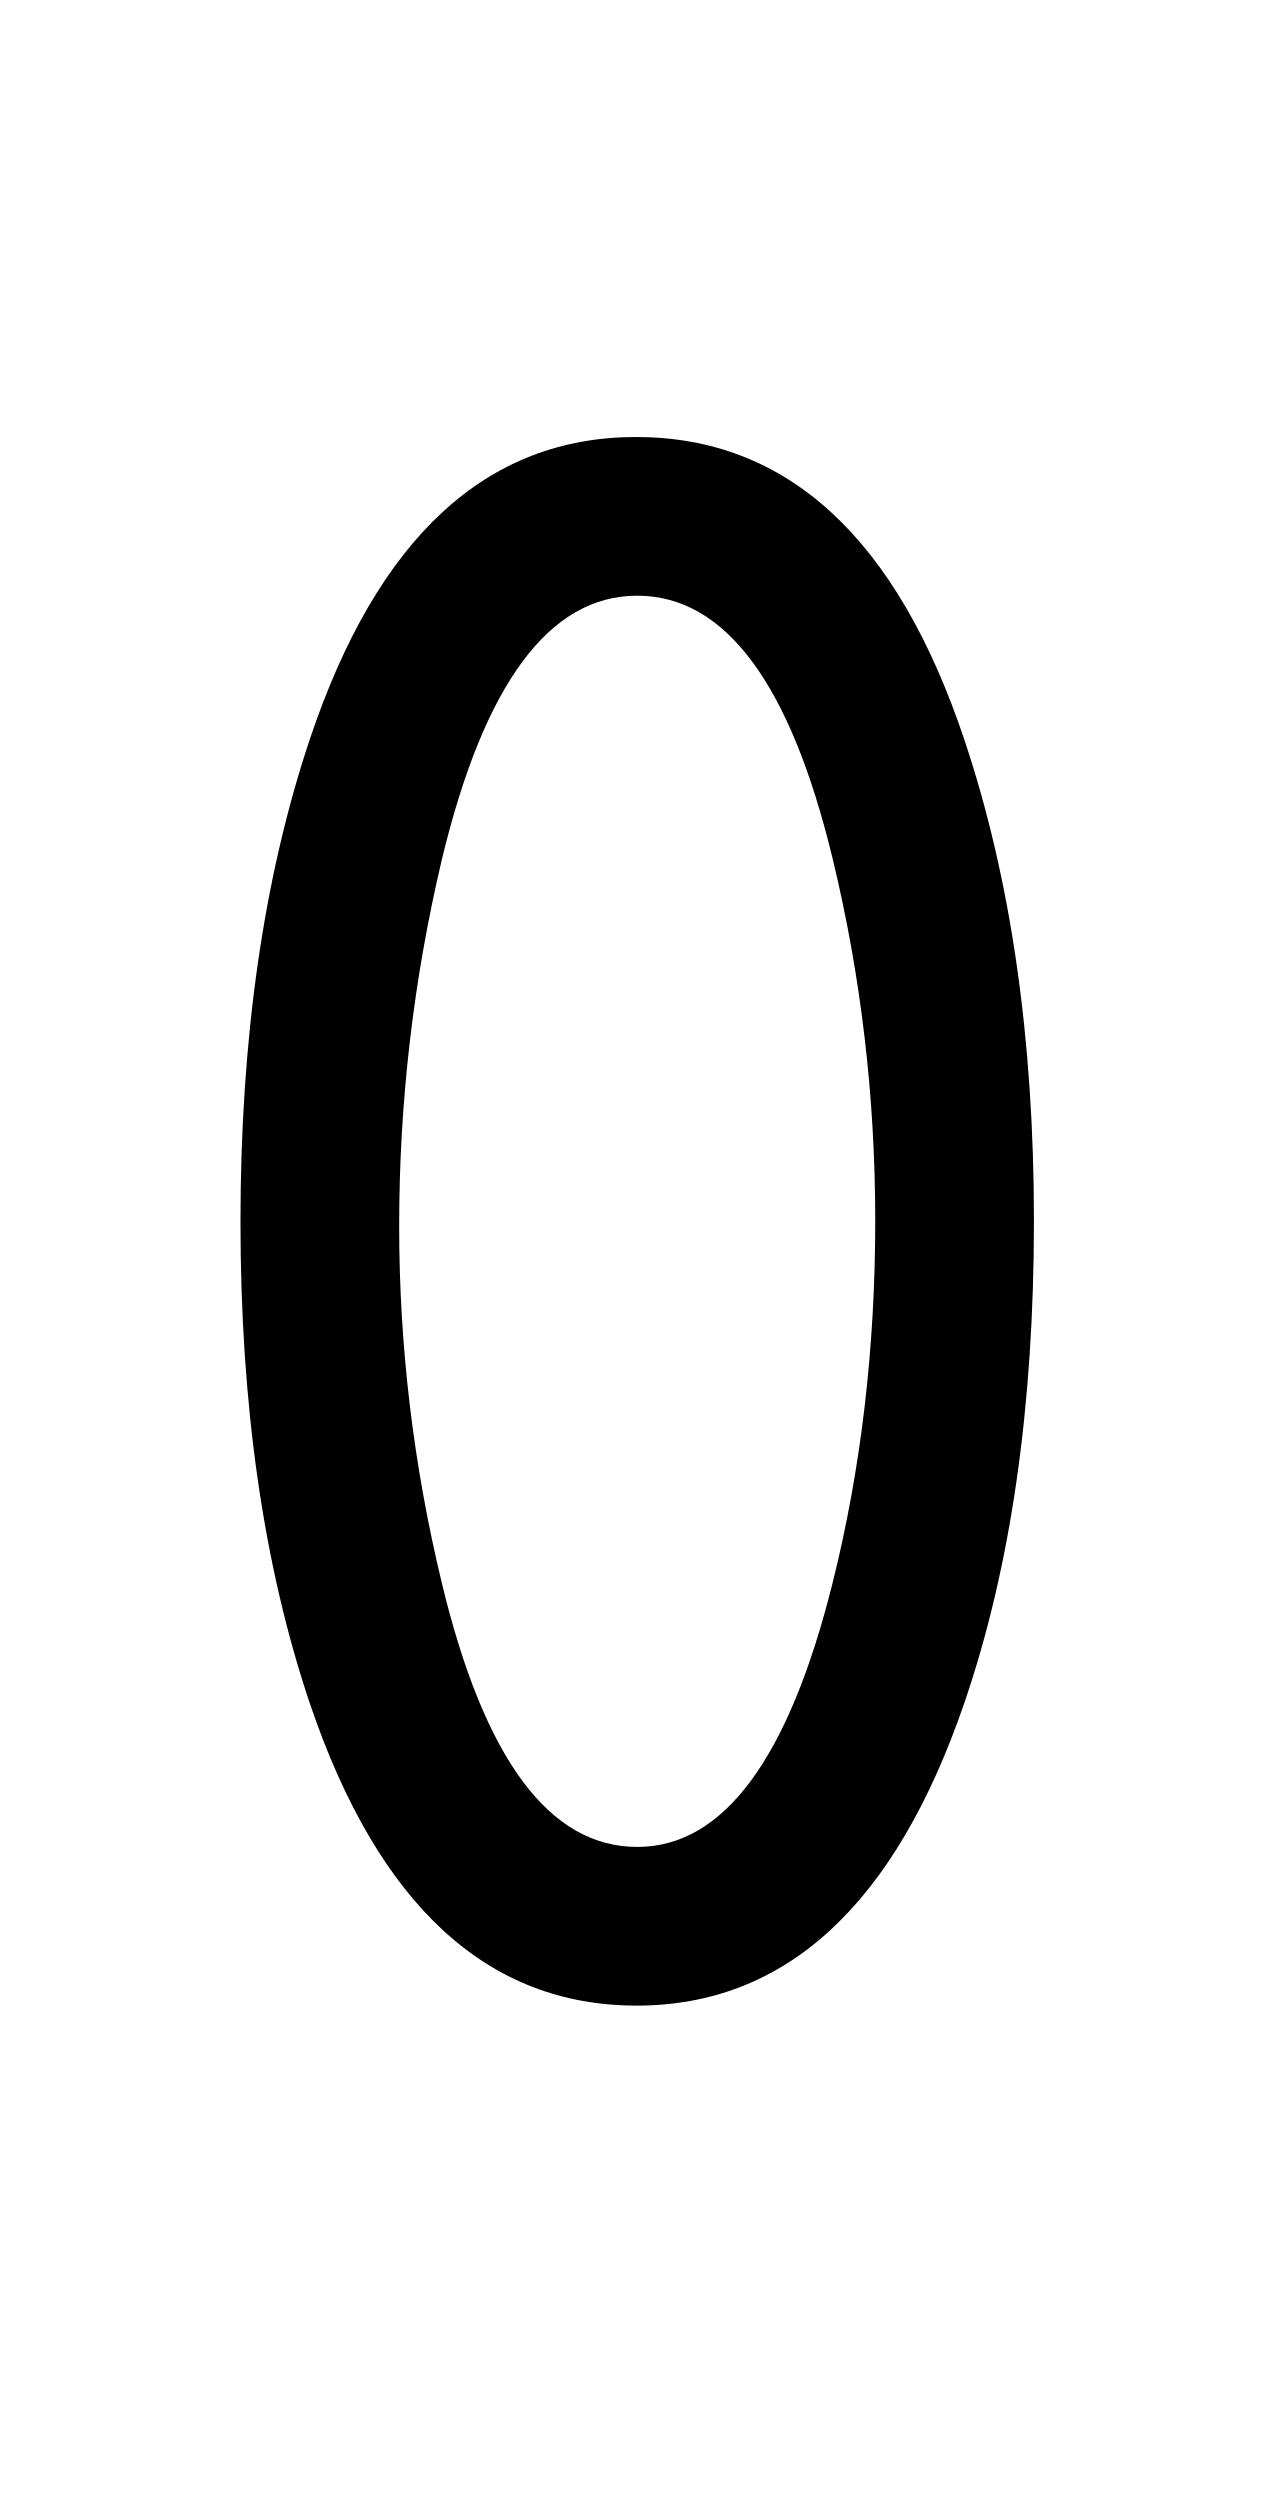
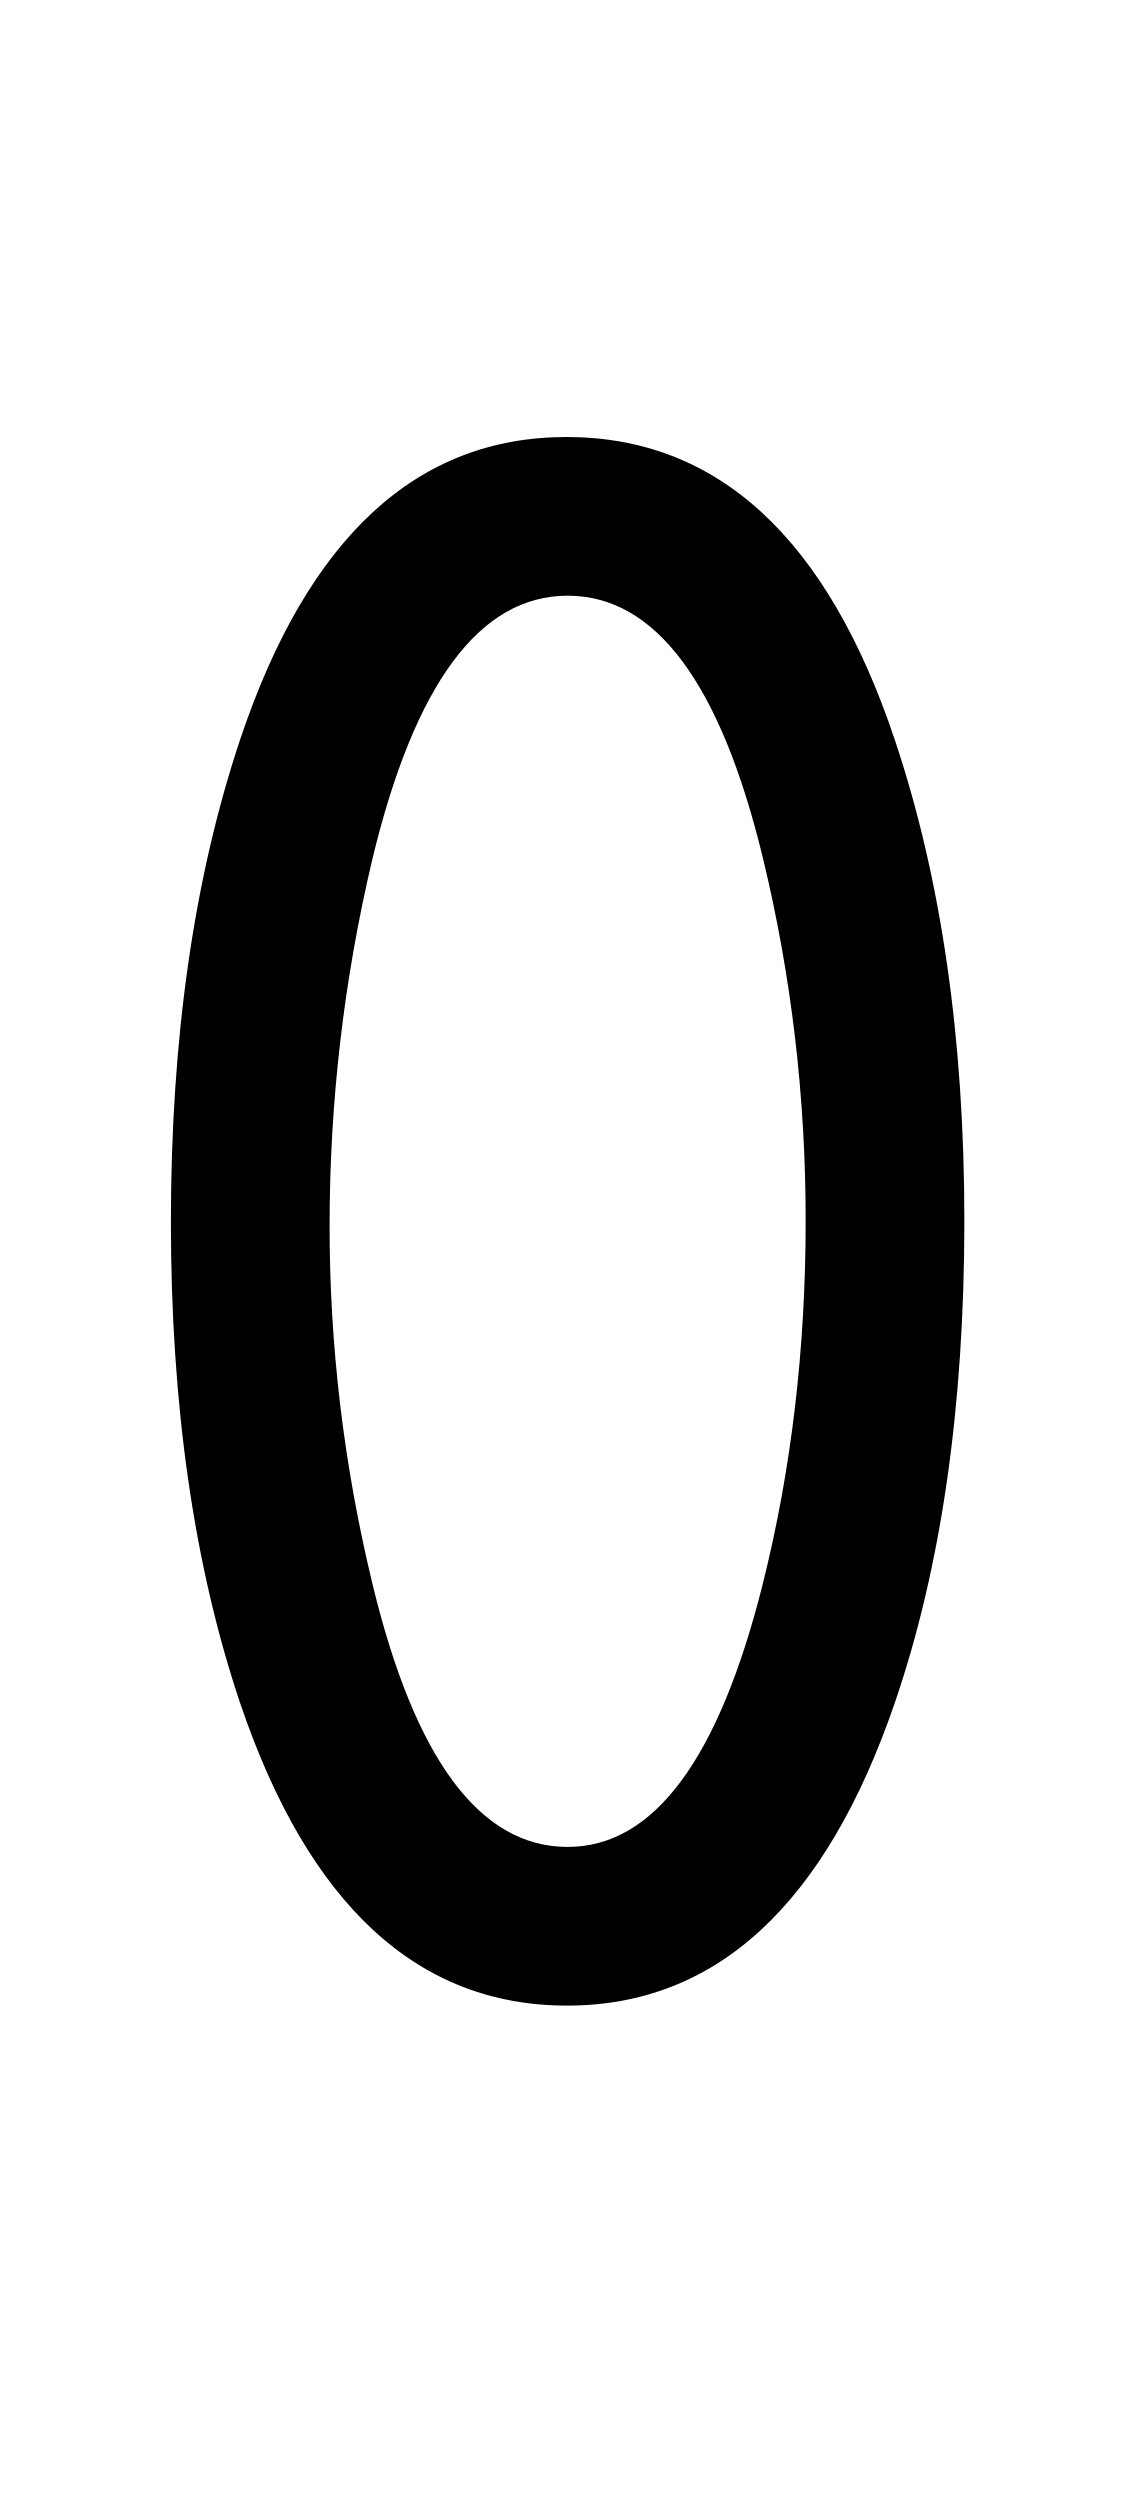
- <svg xmlns="http://www.w3.org/2000/svg" version="1.1" viewBox="-10 0 1034 2048">
-   <path fill="currentColor" d="M780 606q57 170 57 394q0 228.694 -57 395q-85 248 -268.5 248t-267.5 -247q-57 -169 -57 -395t57 -396q83 -247 267 -247q186 0 269 248zM672 1297q35 -140 35 -297q0 -152.288 -35 -297q-52 -215 -160 -215t-160 216q-35 148 -35 300.5q0 147.616 35 292.5 q52 216 160 216q106 0 160 -216z" />
+ <svg xmlns="http://www.w3.org/2000/svg" version="1.1" viewBox="-10 0 920 2048">
+   <path fill="currentColor" d="M723 606q57 170 57 394q0 228.694 -57 395q-85 248 -268.5 248t-267.5 -247q-57 -169 -57 -395t57 -396q83 -247 267 -247q186 0 269 248zM615 1297q35 -140 35 -297q0 -152.288 -35 -297q-52 -215 -160 -215t-160 216q-35 148 -35 300.5q0 147.616 35 292.5 q52 216 160 216q106 0 160 -216z" />
</svg>
